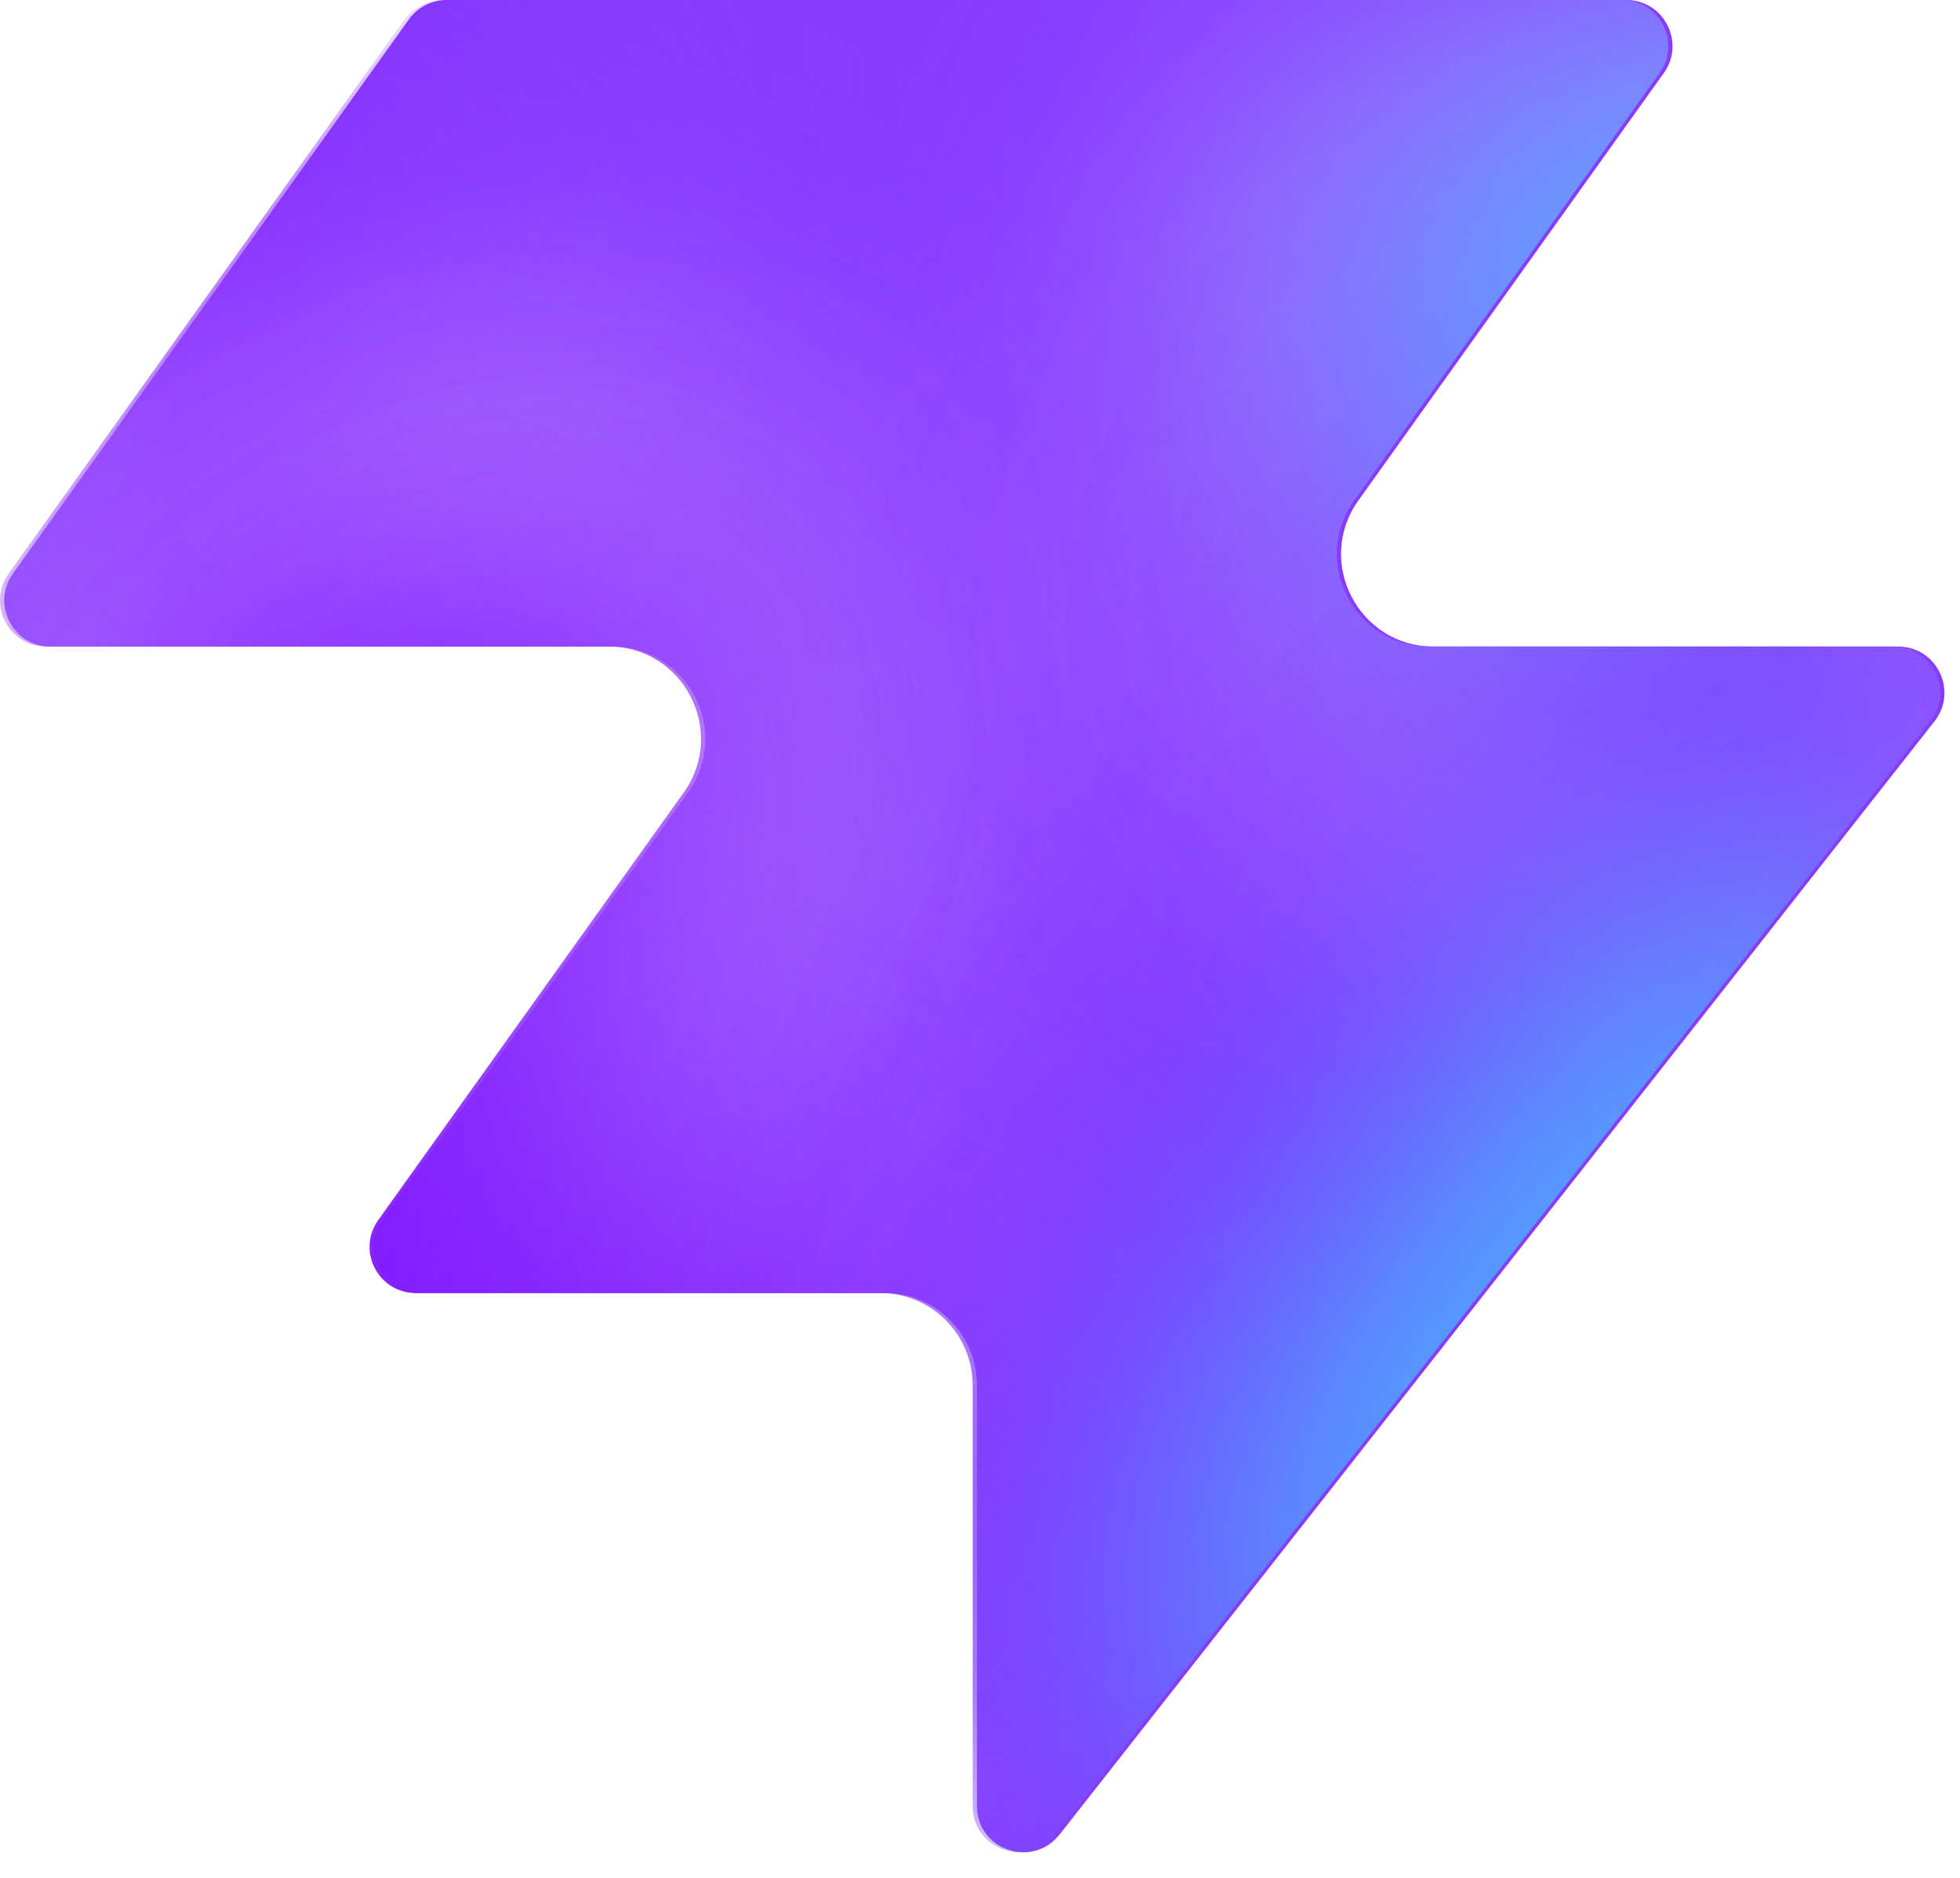
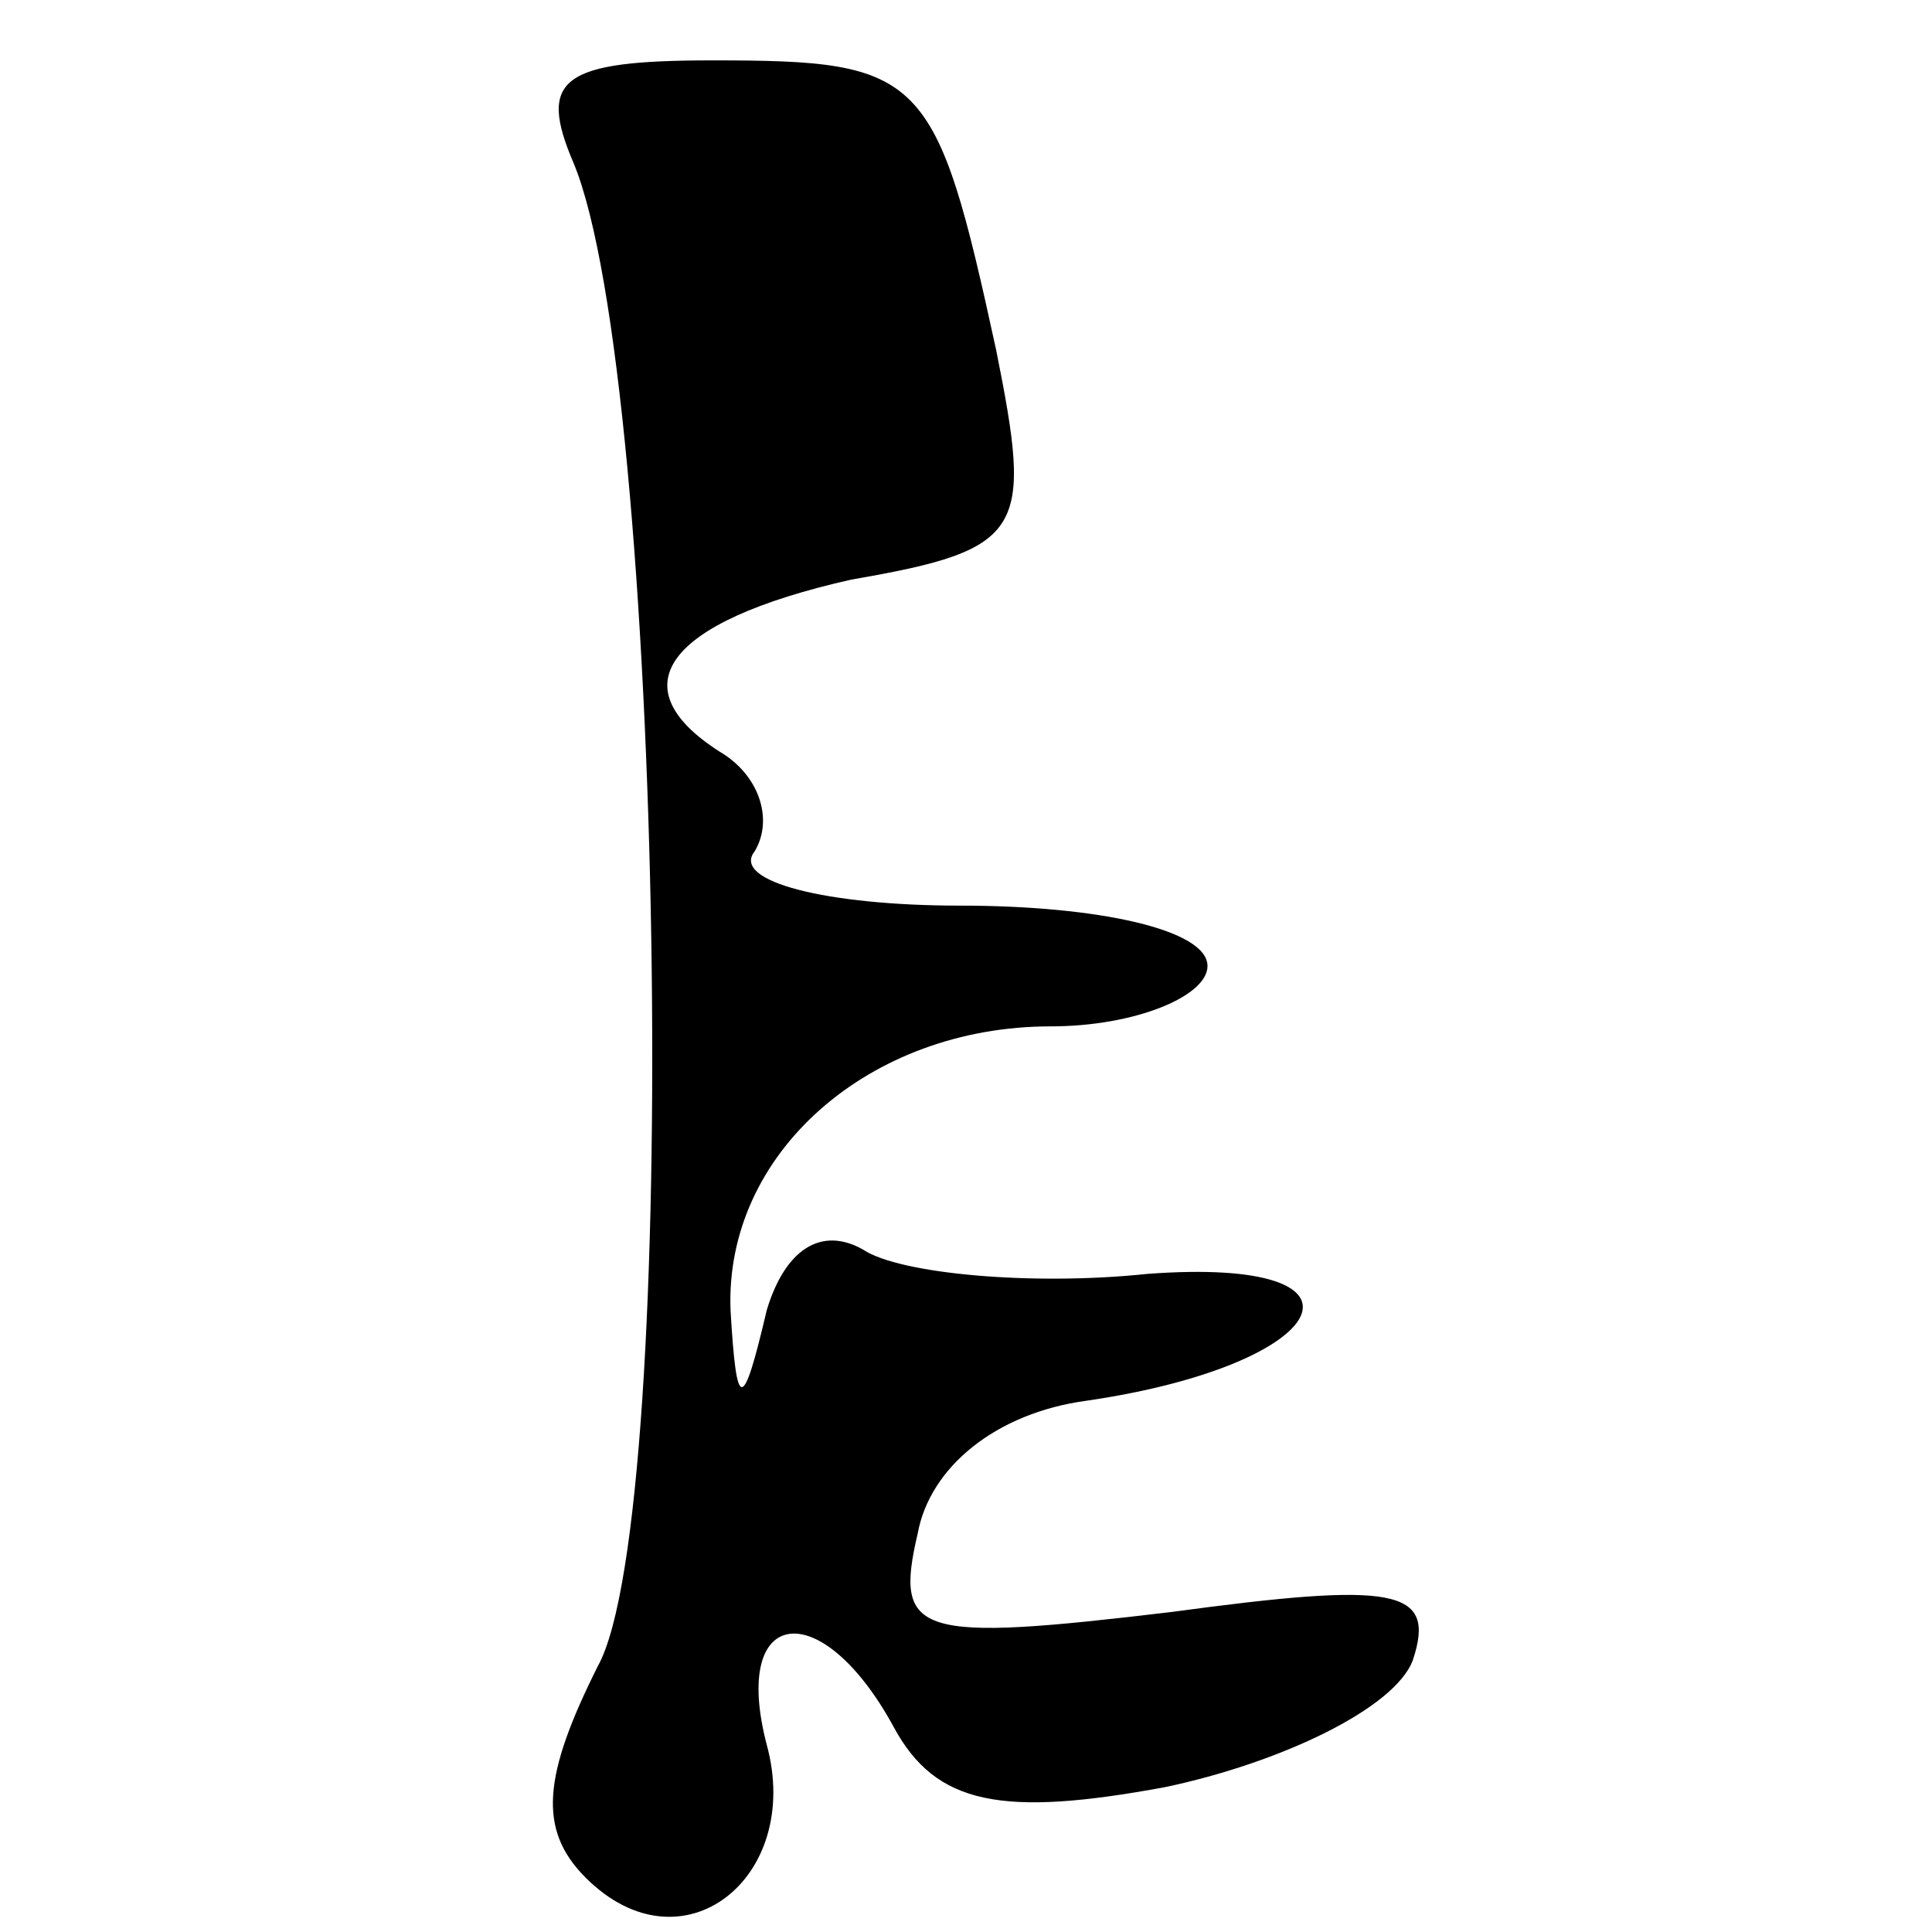
- <svg xmlns="http://www.w3.org/2000/svg" width="48" height="46" fill="none" viewBox="0 0 48 46">
-   <path fill="#863bff" d="M25.946 44.938c-.664.845-2.021.375-2.021-.698V33.937a2.26 2.26 0 0 0-2.262-2.262H10.287c-.92 0-1.456-1.04-.92-1.788l7.48-10.471c1.07-1.497 0-3.578-1.842-3.578H1.237c-.92 0-1.456-1.04-.92-1.788L10.013.474c.214-.297.556-.474.92-.474h28.894c.92 0 1.456 1.04.92 1.788l-7.48 10.471c-1.07 1.498 0 3.579 1.842 3.579h11.377c.943 0 1.473 1.088.89 1.83L25.947 44.94z" style="fill:#863bff;fill:color(display-p3 .525 .23 1);fill-opacity:1" />
-   <mask id="a" width="48" height="46" x="0" y="0" maskUnits="userSpaceOnUse" style="mask-type:alpha">
-     <path fill="#000" d="M25.842 44.938c-.664.844-2.021.375-2.021-.698V33.937a2.26 2.26 0 0 0-2.262-2.262H10.183c-.92 0-1.456-1.04-.92-1.788l7.48-10.471c1.07-1.498 0-3.579-1.842-3.579H1.133c-.92 0-1.456-1.04-.92-1.787L9.91.473c.214-.297.556-.474.92-.474h28.894c.92 0 1.456 1.04.92 1.788l-7.48 10.471c-1.07 1.498 0 3.578 1.842 3.578h11.377c.943 0 1.473 1.088.89 1.832L25.843 44.94z" style="fill:#000;fill-opacity:1" />
-   </mask>
-   <g mask="url(#a)">
-     <g filter="url(#b)">
-       <ellipse cx="5.508" cy="14.704" fill="#ede6ff" rx="5.508" ry="14.704" style="fill:#ede6ff;fill:color(display-p3 .927 .903 1);fill-opacity:1" transform="matrix(.00324 1 1 -.00324 -4.47 31.516)" />
-     </g>
-     <g filter="url(#c)">
-       <ellipse cx="10.399" cy="29.851" fill="#ede6ff" rx="10.399" ry="29.851" style="fill:#ede6ff;fill:color(display-p3 .927 .903 1);fill-opacity:1" transform="matrix(.00324 1 1 -.00324 -39.328 7.883)" />
-     </g>
-     <g filter="url(#d)">
-       <ellipse cx="5.508" cy="30.487" fill="#7e14ff" rx="5.508" ry="30.487" style="fill:#7e14ff;fill:color(display-p3 .492 .077 1);fill-opacity:1" transform="rotate(89.814 -25.913 -14.639)scale(1 -1)" />
-     </g>
-     <g filter="url(#e)">
-       <ellipse cx="5.508" cy="30.599" fill="#7e14ff" rx="5.508" ry="30.599" style="fill:#7e14ff;fill:color(display-p3 .492 .077 1);fill-opacity:1" transform="rotate(89.814 -32.644 -3.334)scale(1 -1)" />
-     </g>
-     <g filter="url(#f)">
-       <ellipse cx="5.508" cy="30.599" fill="#7e14ff" rx="5.508" ry="30.599" style="fill:#7e14ff;fill:color(display-p3 .492 .077 1);fill-opacity:1" transform="matrix(.00324 1 1 -.00324 -34.34 30.47)" />
-     </g>
-     <g filter="url(#g)">
-       <ellipse cx="14.072" cy="22.078" fill="#ede6ff" rx="14.072" ry="22.078" style="fill:#ede6ff;fill:color(display-p3 .927 .903 1);fill-opacity:1" transform="rotate(93.35 24.506 48.493)scale(-1 1)" />
-     </g>
-     <g filter="url(#h)">
-       <ellipse cx="3.47" cy="21.501" fill="#7e14ff" rx="3.47" ry="21.501" style="fill:#7e14ff;fill:color(display-p3 .492 .077 1);fill-opacity:1" transform="rotate(89.009 28.708 47.59)scale(-1 1)" />
-     </g>
-     <g filter="url(#i)">
-       <ellipse cx="3.47" cy="21.501" fill="#7e14ff" rx="3.47" ry="21.501" style="fill:#7e14ff;fill:color(display-p3 .492 .077 1);fill-opacity:1" transform="rotate(89.009 28.708 47.59)scale(-1 1)" />
-     </g>
-     <g filter="url(#j)">
-       <ellipse cx=".387" cy="8.972" fill="#7e14ff" rx="4.407" ry="29.108" style="fill:#7e14ff;fill:color(display-p3 .492 .077 1);fill-opacity:1" transform="rotate(39.51 .387 8.972)" />
-     </g>
-     <g filter="url(#k)">
-       <ellipse cx="47.523" cy="-6.092" fill="#7e14ff" rx="4.407" ry="29.108" style="fill:#7e14ff;fill:color(display-p3 .492 .077 1);fill-opacity:1" transform="rotate(37.892 47.523 -6.092)" />
-     </g>
-     <g filter="url(#l)">
-       <ellipse cx="41.412" cy="6.333" fill="#47bfff" rx="5.971" ry="9.665" style="fill:#47bfff;fill:color(display-p3 .28 .748 1);fill-opacity:1" transform="rotate(37.892 41.412 6.333)" />
-     </g>
-     <g filter="url(#m)">
-       <ellipse cx="-1.879" cy="38.332" fill="#7e14ff" rx="4.407" ry="29.108" style="fill:#7e14ff;fill:color(display-p3 .492 .077 1);fill-opacity:1" transform="rotate(37.892 -1.88 38.332)" />
-     </g>
-     <g filter="url(#n)">
-       <ellipse cx="-1.879" cy="38.332" fill="#7e14ff" rx="4.407" ry="29.108" style="fill:#7e14ff;fill:color(display-p3 .492 .077 1);fill-opacity:1" transform="rotate(37.892 -1.88 38.332)" />
-     </g>
-     <g filter="url(#o)">
-       <ellipse cx="35.651" cy="29.907" fill="#7e14ff" rx="4.407" ry="29.108" style="fill:#7e14ff;fill:color(display-p3 .492 .077 1);fill-opacity:1" transform="rotate(37.892 35.651 29.907)" />
-     </g>
-     <g filter="url(#p)">
-       <ellipse cx="38.418" cy="32.4" fill="#47bfff" rx="5.971" ry="15.297" style="fill:#47bfff;fill:color(display-p3 .28 .748 1);fill-opacity:1" transform="rotate(37.892 38.418 32.4)" />
-     </g>
+ <svg xmlns="http://www.w3.org/2000/svg" version="1.0" width="32pt" height="32pt" viewBox="0 0 32 32" preserveAspectRatio="xMidYMid meet">
+   <g transform="translate(0,32) scale(0.1,-0.1)" fill="#000000" stroke="none">
+     <path d="M95 293 c15 -36 18 -224 4 -249 -9 -18 -10 -27 -2 -35 16 -16 36 0 30 22 -6 23 9 25 21 3 7 -13 18 -15 45 -10 19 4 38 13 41 21 4 12 -3 13 -40 8 -42 -5 -46 -4 -42 13 2 11 13 20 28 22 41 6 50 24 10 21 -19 -2 -41 0 -47 4 -7 4 -13 0 -16 -10 -4 -17 -5 -17 -6 0 -1 26 23 47 53 47 14 0 26 5 26 10 0 6 -18 10 -41 10 -22 0 -38 4 -34 9 3 5 1 12 -5 16 -18 11 -10 22 21 29 29 5 30 8 24 38 -10 46 -12 48 -47 48 -25 0 -29 -3 -23 -17z" />
  </g>
-   <defs>
-     <filter id="b" width="60.045" height="41.654" x="-19.77" y="16.149" color-interpolation-filters="sRGB" filterUnits="userSpaceOnUse">
-       <feFlood flood-opacity="0" result="BackgroundImageFix" />
-       <feBlend in="SourceGraphic" in2="BackgroundImageFix" result="shape" />
-       <feGaussianBlur result="effect1_foregroundBlur_2002_17158" stdDeviation="7.659" />
-     </filter>
-     <filter id="c" width="90.34" height="51.437" x="-54.613" y="-7.533" color-interpolation-filters="sRGB" filterUnits="userSpaceOnUse">
-       <feFlood flood-opacity="0" result="BackgroundImageFix" />
-       <feBlend in="SourceGraphic" in2="BackgroundImageFix" result="shape" />
-       <feGaussianBlur result="effect1_foregroundBlur_2002_17158" stdDeviation="7.659" />
-     </filter>
-     <filter id="d" width="79.355" height="29.4" x="-49.64" y="2.03" color-interpolation-filters="sRGB" filterUnits="userSpaceOnUse">
-       <feFlood flood-opacity="0" result="BackgroundImageFix" />
-       <feBlend in="SourceGraphic" in2="BackgroundImageFix" result="shape" />
-       <feGaussianBlur result="effect1_foregroundBlur_2002_17158" stdDeviation="4.596" />
-     </filter>
-     <filter id="e" width="79.579" height="29.4" x="-45.045" y="20.029" color-interpolation-filters="sRGB" filterUnits="userSpaceOnUse">
-       <feFlood flood-opacity="0" result="BackgroundImageFix" />
-       <feBlend in="SourceGraphic" in2="BackgroundImageFix" result="shape" />
-       <feGaussianBlur result="effect1_foregroundBlur_2002_17158" stdDeviation="4.596" />
-     </filter>
-     <filter id="f" width="79.579" height="29.4" x="-43.513" y="21.178" color-interpolation-filters="sRGB" filterUnits="userSpaceOnUse">
-       <feFlood flood-opacity="0" result="BackgroundImageFix" />
-       <feBlend in="SourceGraphic" in2="BackgroundImageFix" result="shape" />
-       <feGaussianBlur result="effect1_foregroundBlur_2002_17158" stdDeviation="4.596" />
-     </filter>
-     <filter id="g" width="74.749" height="58.852" x="15.756" y="-17.901" color-interpolation-filters="sRGB" filterUnits="userSpaceOnUse">
-       <feFlood flood-opacity="0" result="BackgroundImageFix" />
-       <feBlend in="SourceGraphic" in2="BackgroundImageFix" result="shape" />
-       <feGaussianBlur result="effect1_foregroundBlur_2002_17158" stdDeviation="7.659" />
-     </filter>
-     <filter id="h" width="61.377" height="25.362" x="23.548" y="2.284" color-interpolation-filters="sRGB" filterUnits="userSpaceOnUse">
-       <feFlood flood-opacity="0" result="BackgroundImageFix" />
-       <feBlend in="SourceGraphic" in2="BackgroundImageFix" result="shape" />
-       <feGaussianBlur result="effect1_foregroundBlur_2002_17158" stdDeviation="4.596" />
-     </filter>
-     <filter id="i" width="61.377" height="25.362" x="23.548" y="2.284" color-interpolation-filters="sRGB" filterUnits="userSpaceOnUse">
-       <feFlood flood-opacity="0" result="BackgroundImageFix" />
-       <feBlend in="SourceGraphic" in2="BackgroundImageFix" result="shape" />
-       <feGaussianBlur result="effect1_foregroundBlur_2002_17158" stdDeviation="4.596" />
-     </filter>
-     <filter id="j" width="56.045" height="63.649" x="-27.636" y="-22.853" color-interpolation-filters="sRGB" filterUnits="userSpaceOnUse">
-       <feFlood flood-opacity="0" result="BackgroundImageFix" />
-       <feBlend in="SourceGraphic" in2="BackgroundImageFix" result="shape" />
-       <feGaussianBlur result="effect1_foregroundBlur_2002_17158" stdDeviation="4.596" />
-     </filter>
-     <filter id="k" width="54.814" height="64.646" x="20.116" y="-38.415" color-interpolation-filters="sRGB" filterUnits="userSpaceOnUse">
-       <feFlood flood-opacity="0" result="BackgroundImageFix" />
-       <feBlend in="SourceGraphic" in2="BackgroundImageFix" result="shape" />
-       <feGaussianBlur result="effect1_foregroundBlur_2002_17158" stdDeviation="4.596" />
-     </filter>
-     <filter id="l" width="33.541" height="35.313" x="24.641" y="-11.323" color-interpolation-filters="sRGB" filterUnits="userSpaceOnUse">
-       <feFlood flood-opacity="0" result="BackgroundImageFix" />
-       <feBlend in="SourceGraphic" in2="BackgroundImageFix" result="shape" />
-       <feGaussianBlur result="effect1_foregroundBlur_2002_17158" stdDeviation="4.596" />
-     </filter>
-     <filter id="m" width="54.814" height="64.646" x="-29.286" y="6.009" color-interpolation-filters="sRGB" filterUnits="userSpaceOnUse">
-       <feFlood flood-opacity="0" result="BackgroundImageFix" />
-       <feBlend in="SourceGraphic" in2="BackgroundImageFix" result="shape" />
-       <feGaussianBlur result="effect1_foregroundBlur_2002_17158" stdDeviation="4.596" />
-     </filter>
-     <filter id="n" width="54.814" height="64.646" x="-29.286" y="6.009" color-interpolation-filters="sRGB" filterUnits="userSpaceOnUse">
-       <feFlood flood-opacity="0" result="BackgroundImageFix" />
-       <feBlend in="SourceGraphic" in2="BackgroundImageFix" result="shape" />
-       <feGaussianBlur result="effect1_foregroundBlur_2002_17158" stdDeviation="4.596" />
-     </filter>
-     <filter id="o" width="54.814" height="64.646" x="8.244" y="-2.416" color-interpolation-filters="sRGB" filterUnits="userSpaceOnUse">
-       <feFlood flood-opacity="0" result="BackgroundImageFix" />
-       <feBlend in="SourceGraphic" in2="BackgroundImageFix" result="shape" />
-       <feGaussianBlur result="effect1_foregroundBlur_2002_17158" stdDeviation="4.596" />
-     </filter>
-     <filter id="p" width="39.409" height="43.623" x="18.713" y="10.588" color-interpolation-filters="sRGB" filterUnits="userSpaceOnUse">
-       <feFlood flood-opacity="0" result="BackgroundImageFix" />
-       <feBlend in="SourceGraphic" in2="BackgroundImageFix" result="shape" />
-       <feGaussianBlur result="effect1_foregroundBlur_2002_17158" stdDeviation="4.596" />
-     </filter>
-   </defs>
</svg>
